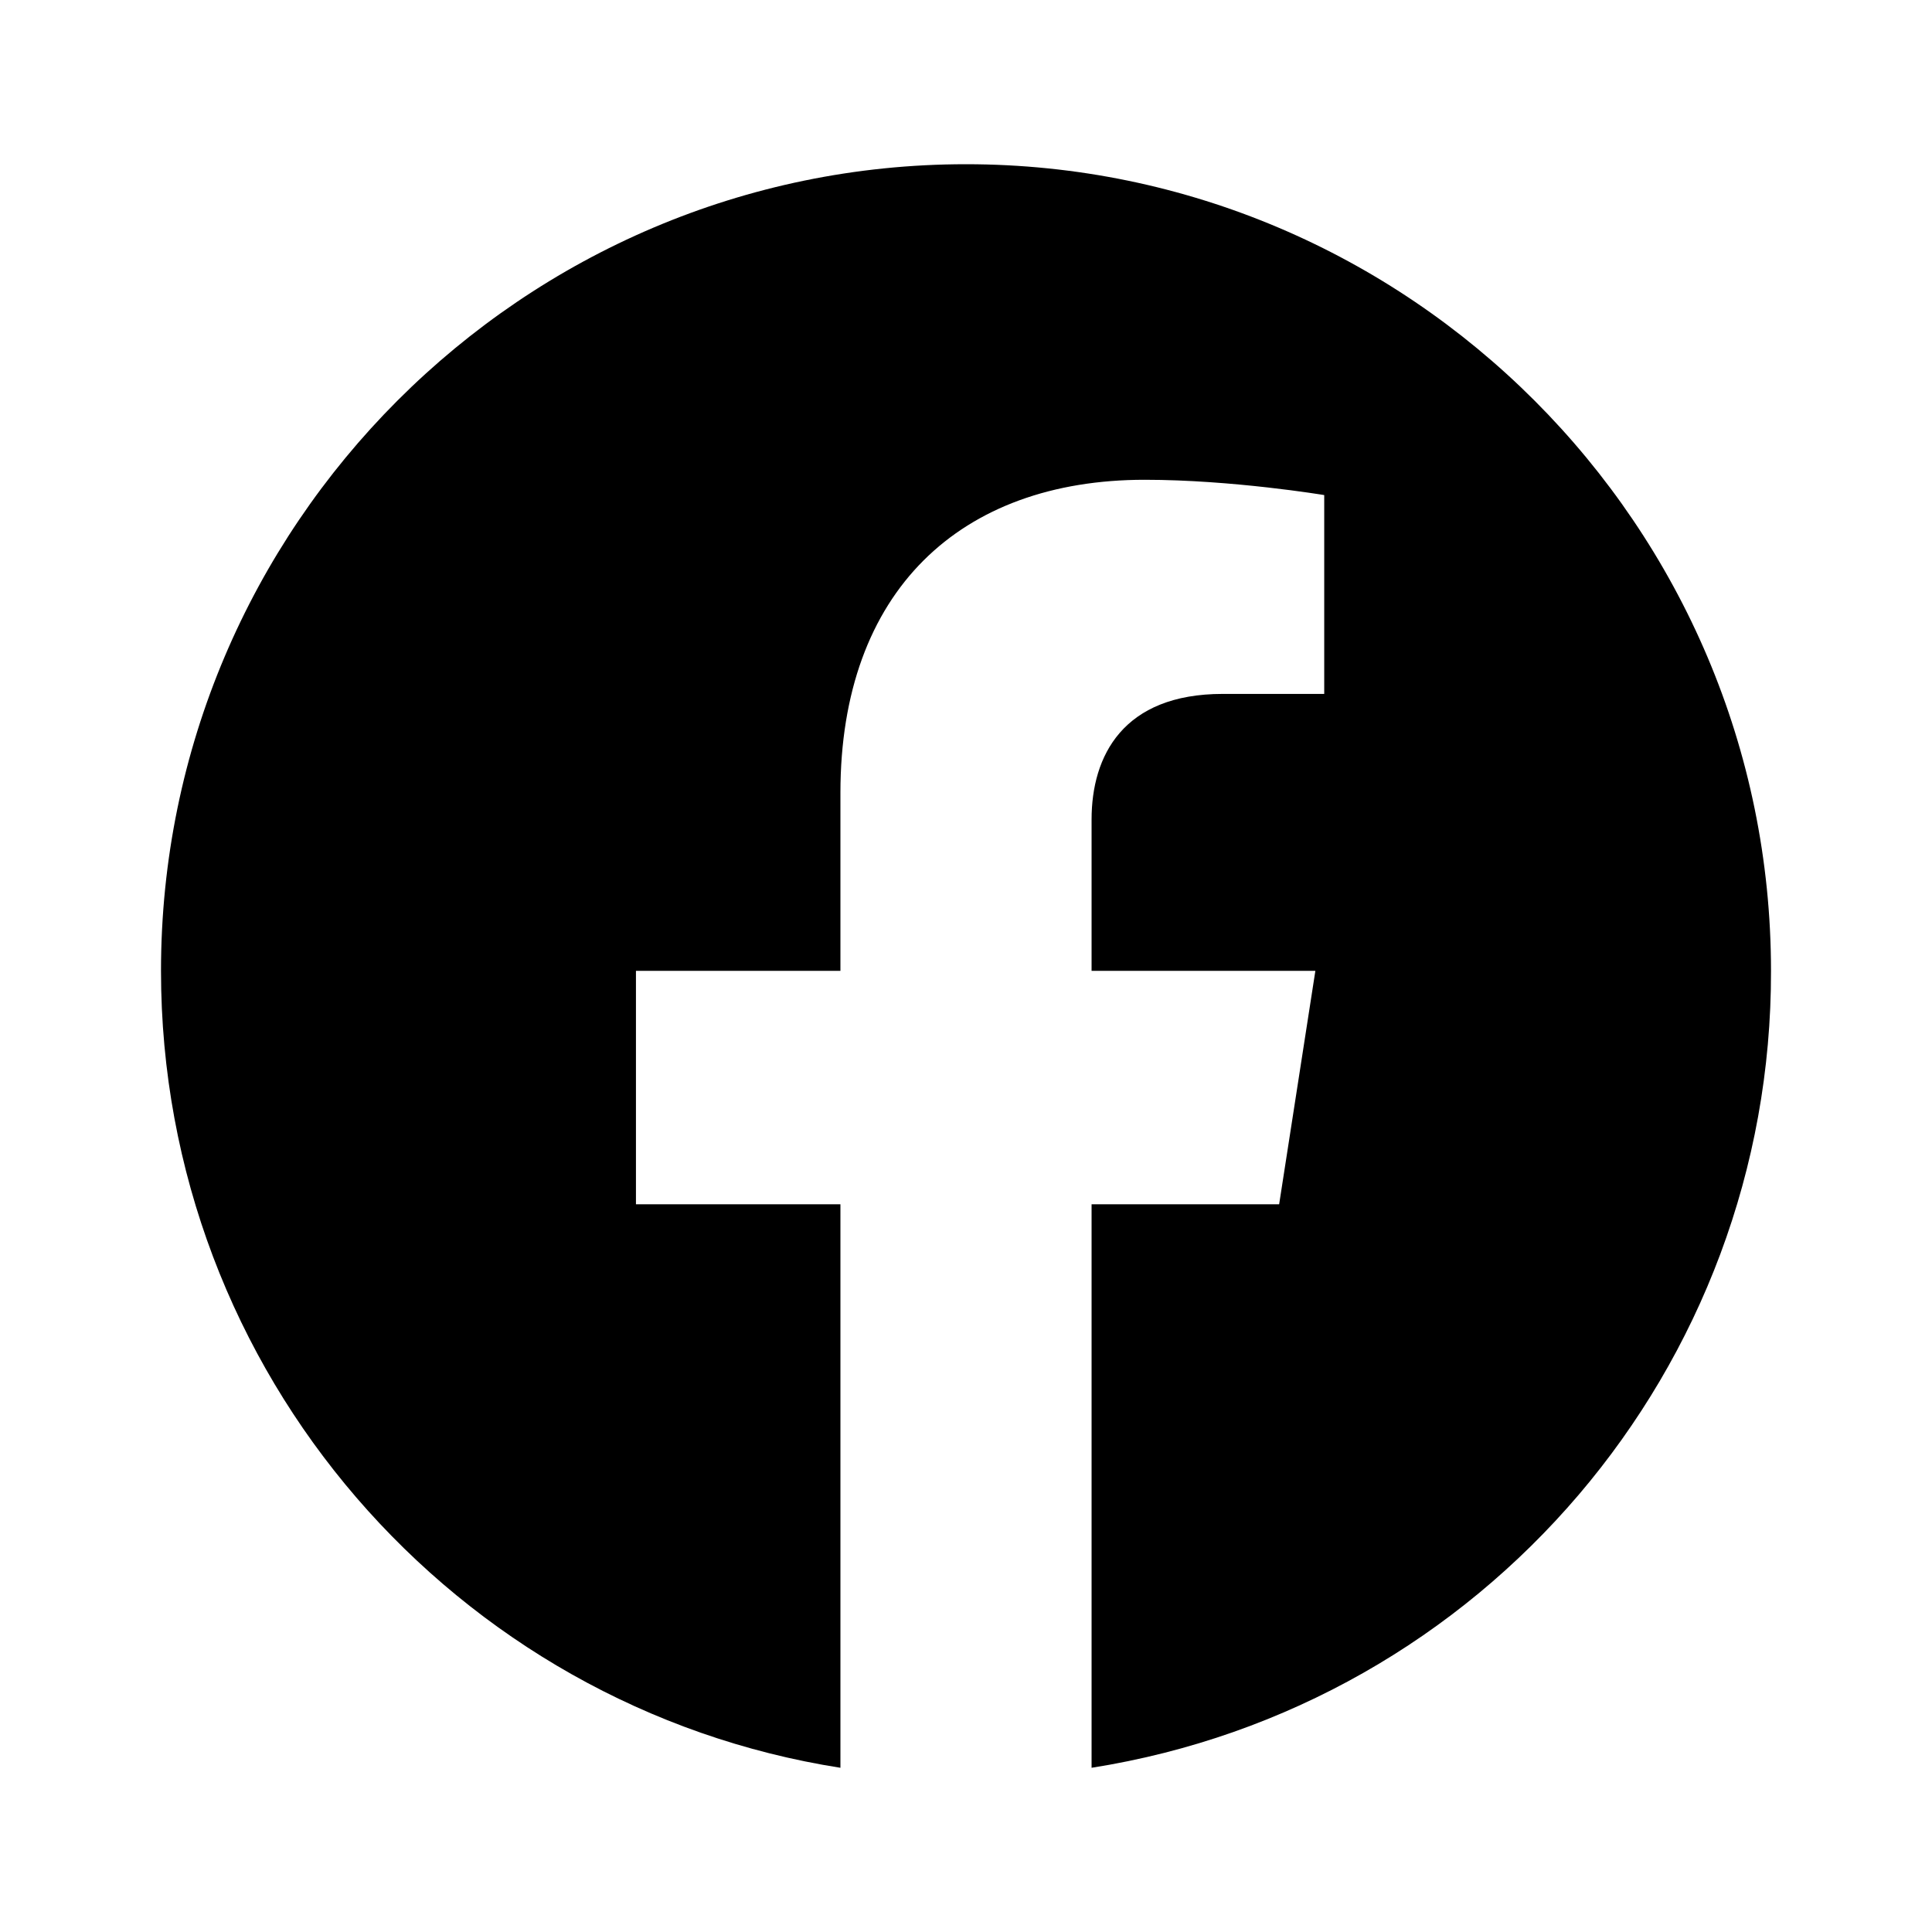
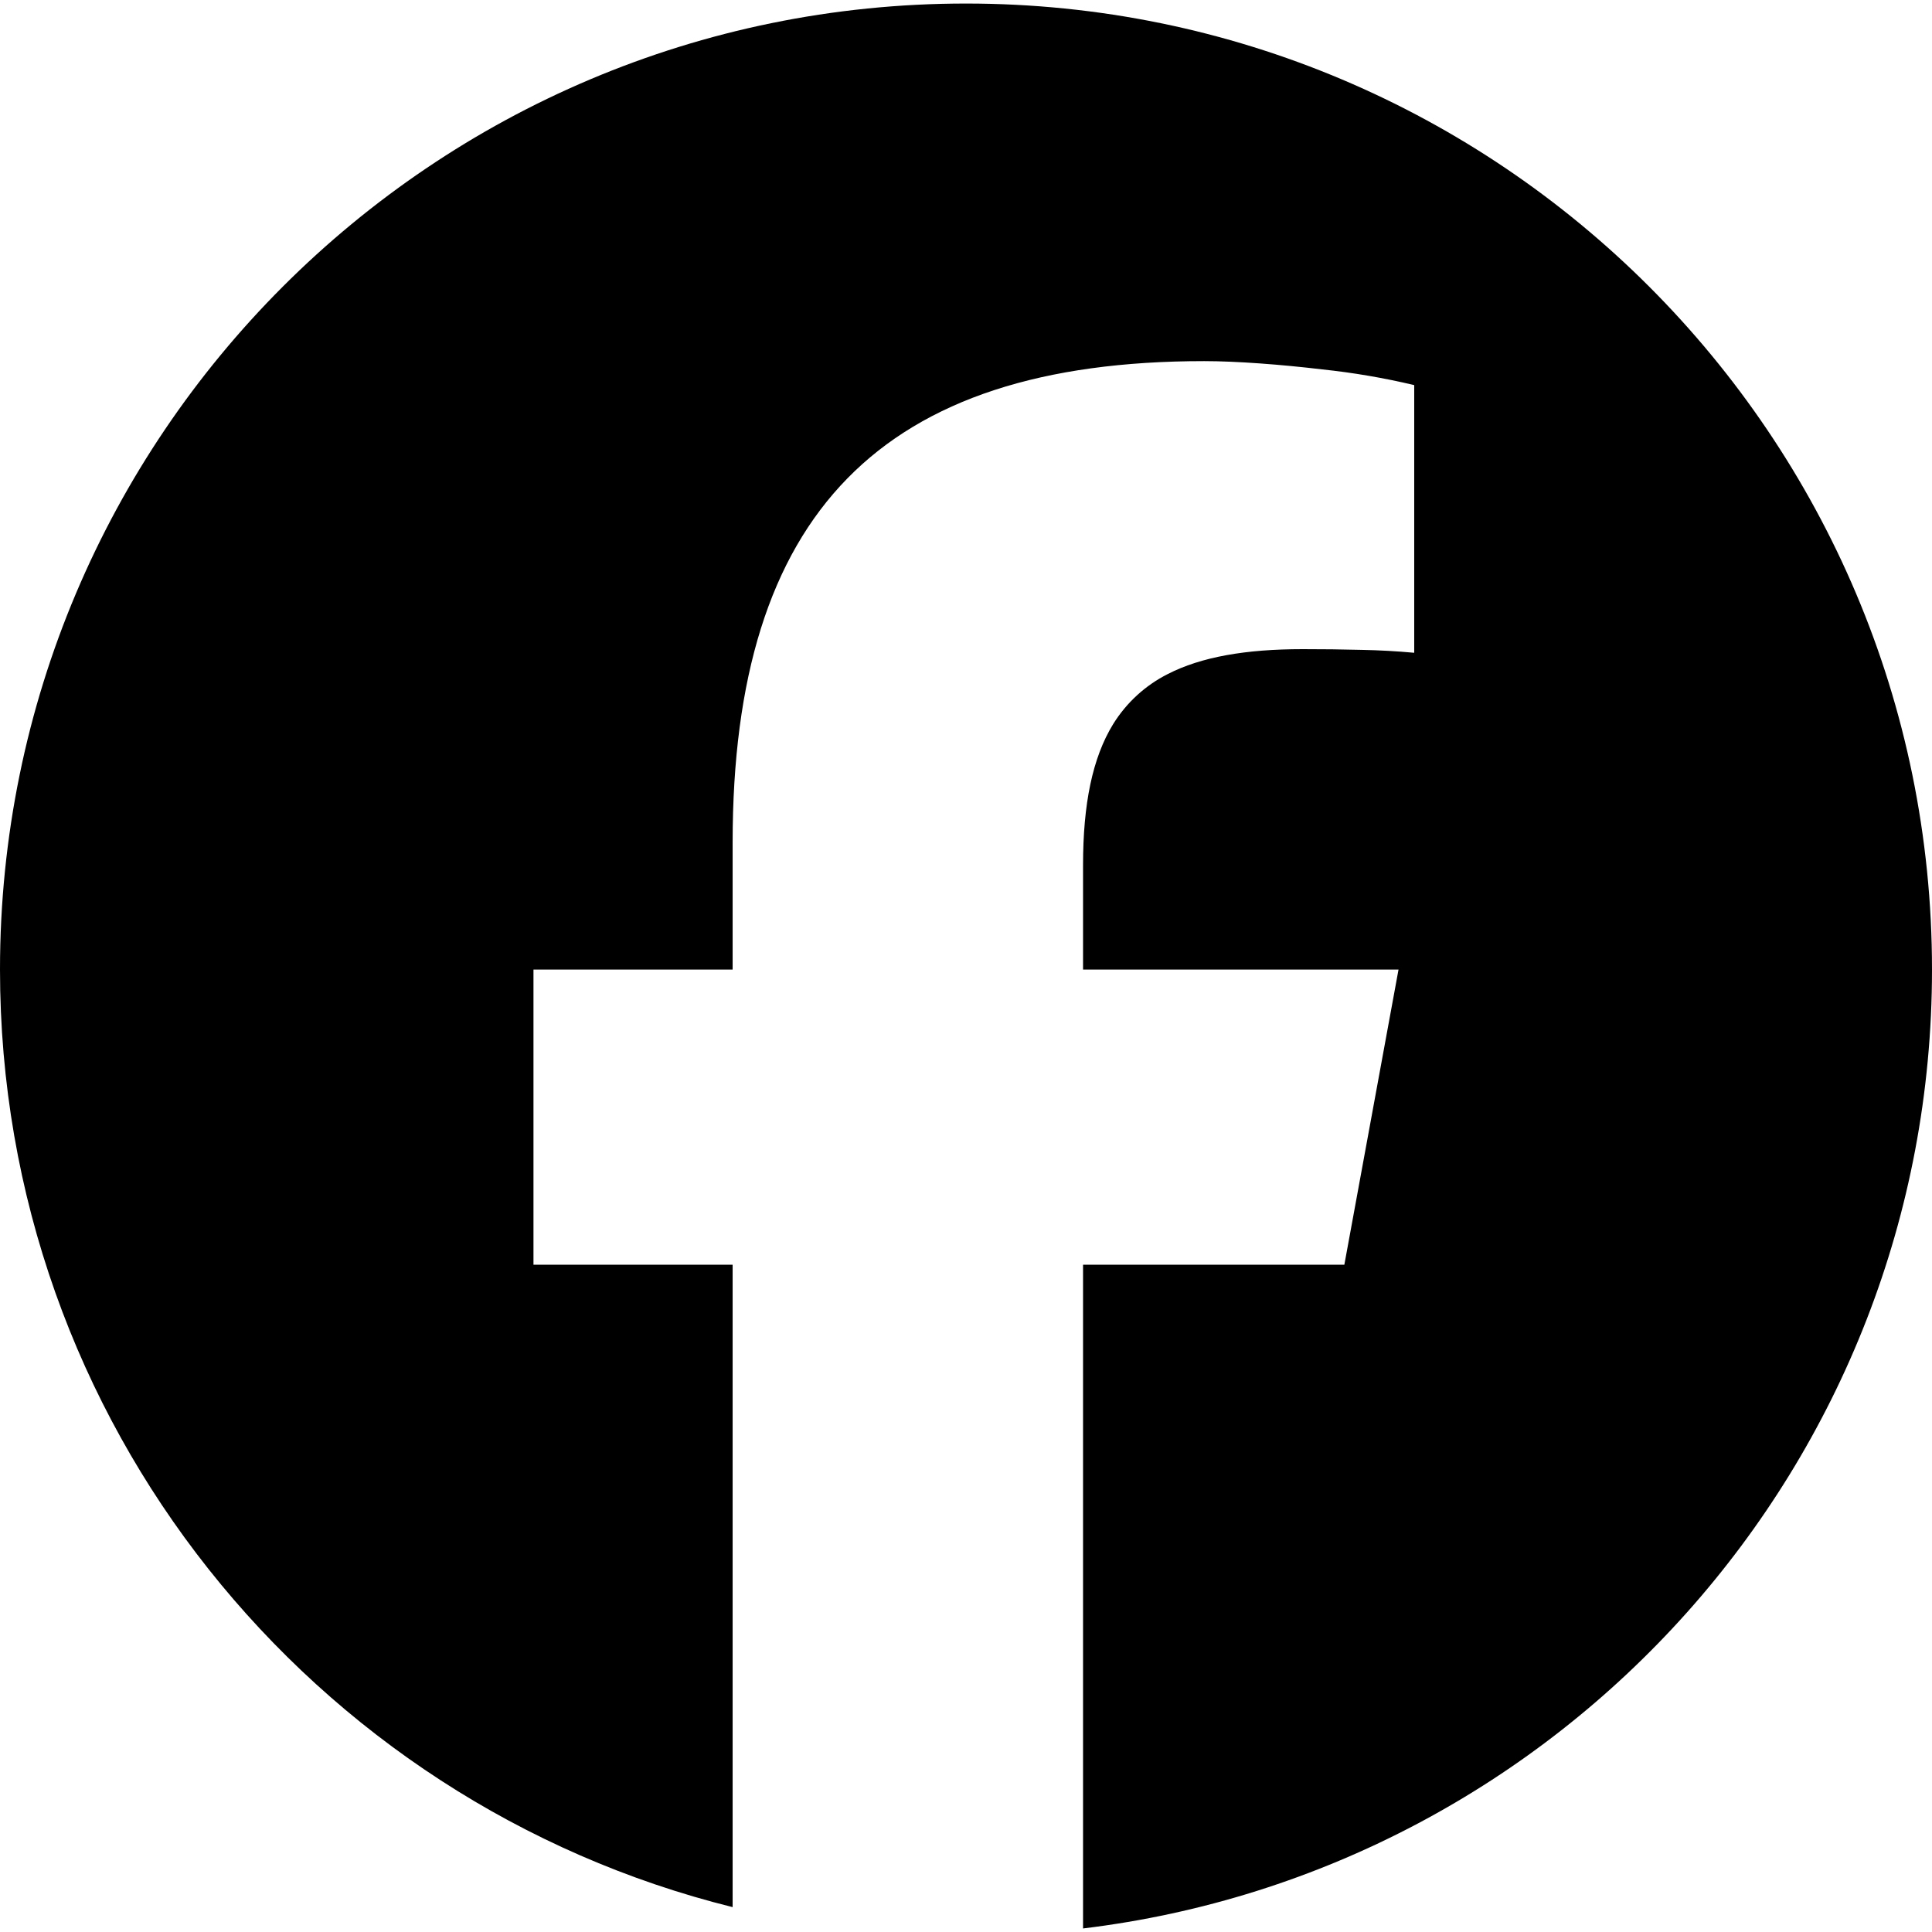
<svg xmlns="http://www.w3.org/2000/svg" width="1em" height="1em" viewBox="0 0 24 24">
-   <path fill="currentColor" d="M12 2.04c-5.5 0-10 4.49-10 10.02c0 5 3.66 9.15 8.44 9.9v-7H7.9v-2.9h2.54V9.85c0-2.51 1.49-3.89 3.78-3.89c1.09 0 2.23.19 2.23.19v2.47h-1.26c-1.24 0-1.63.77-1.63 1.56v1.88h2.78l-.45 2.9h-2.33v7a10 10 0 0 0 8.44-9.9c0-5.53-4.5-10.02-10-10.02" />
+   <path fill="currentColor" d="M9.101 23.691v-7.98H6.627v-3.667h2.474v-1.58c0-4.085 1.848-5.978 5.858-5.978c.401 0 .955.042 1.468.103a9 9 0 0 1 1.141.195v3.325a9 9 0 0 0-.653-.036a27 27 0 0 0-.733-.009c-.707 0-1.259.096-1.675.309a1.7 1.7 0 0 0-.679.622c-.258.42-.374.995-.374 1.752v1.297h3.919l-.386 2.103l-.287 1.564h-3.246v8.245C19.396 23.238 24 18.179 24 12.044c0-6.627-5.373-12-12-12s-12 5.373-12 12c0 5.628 3.874 10.35 9.101 11.647" />
</svg>
